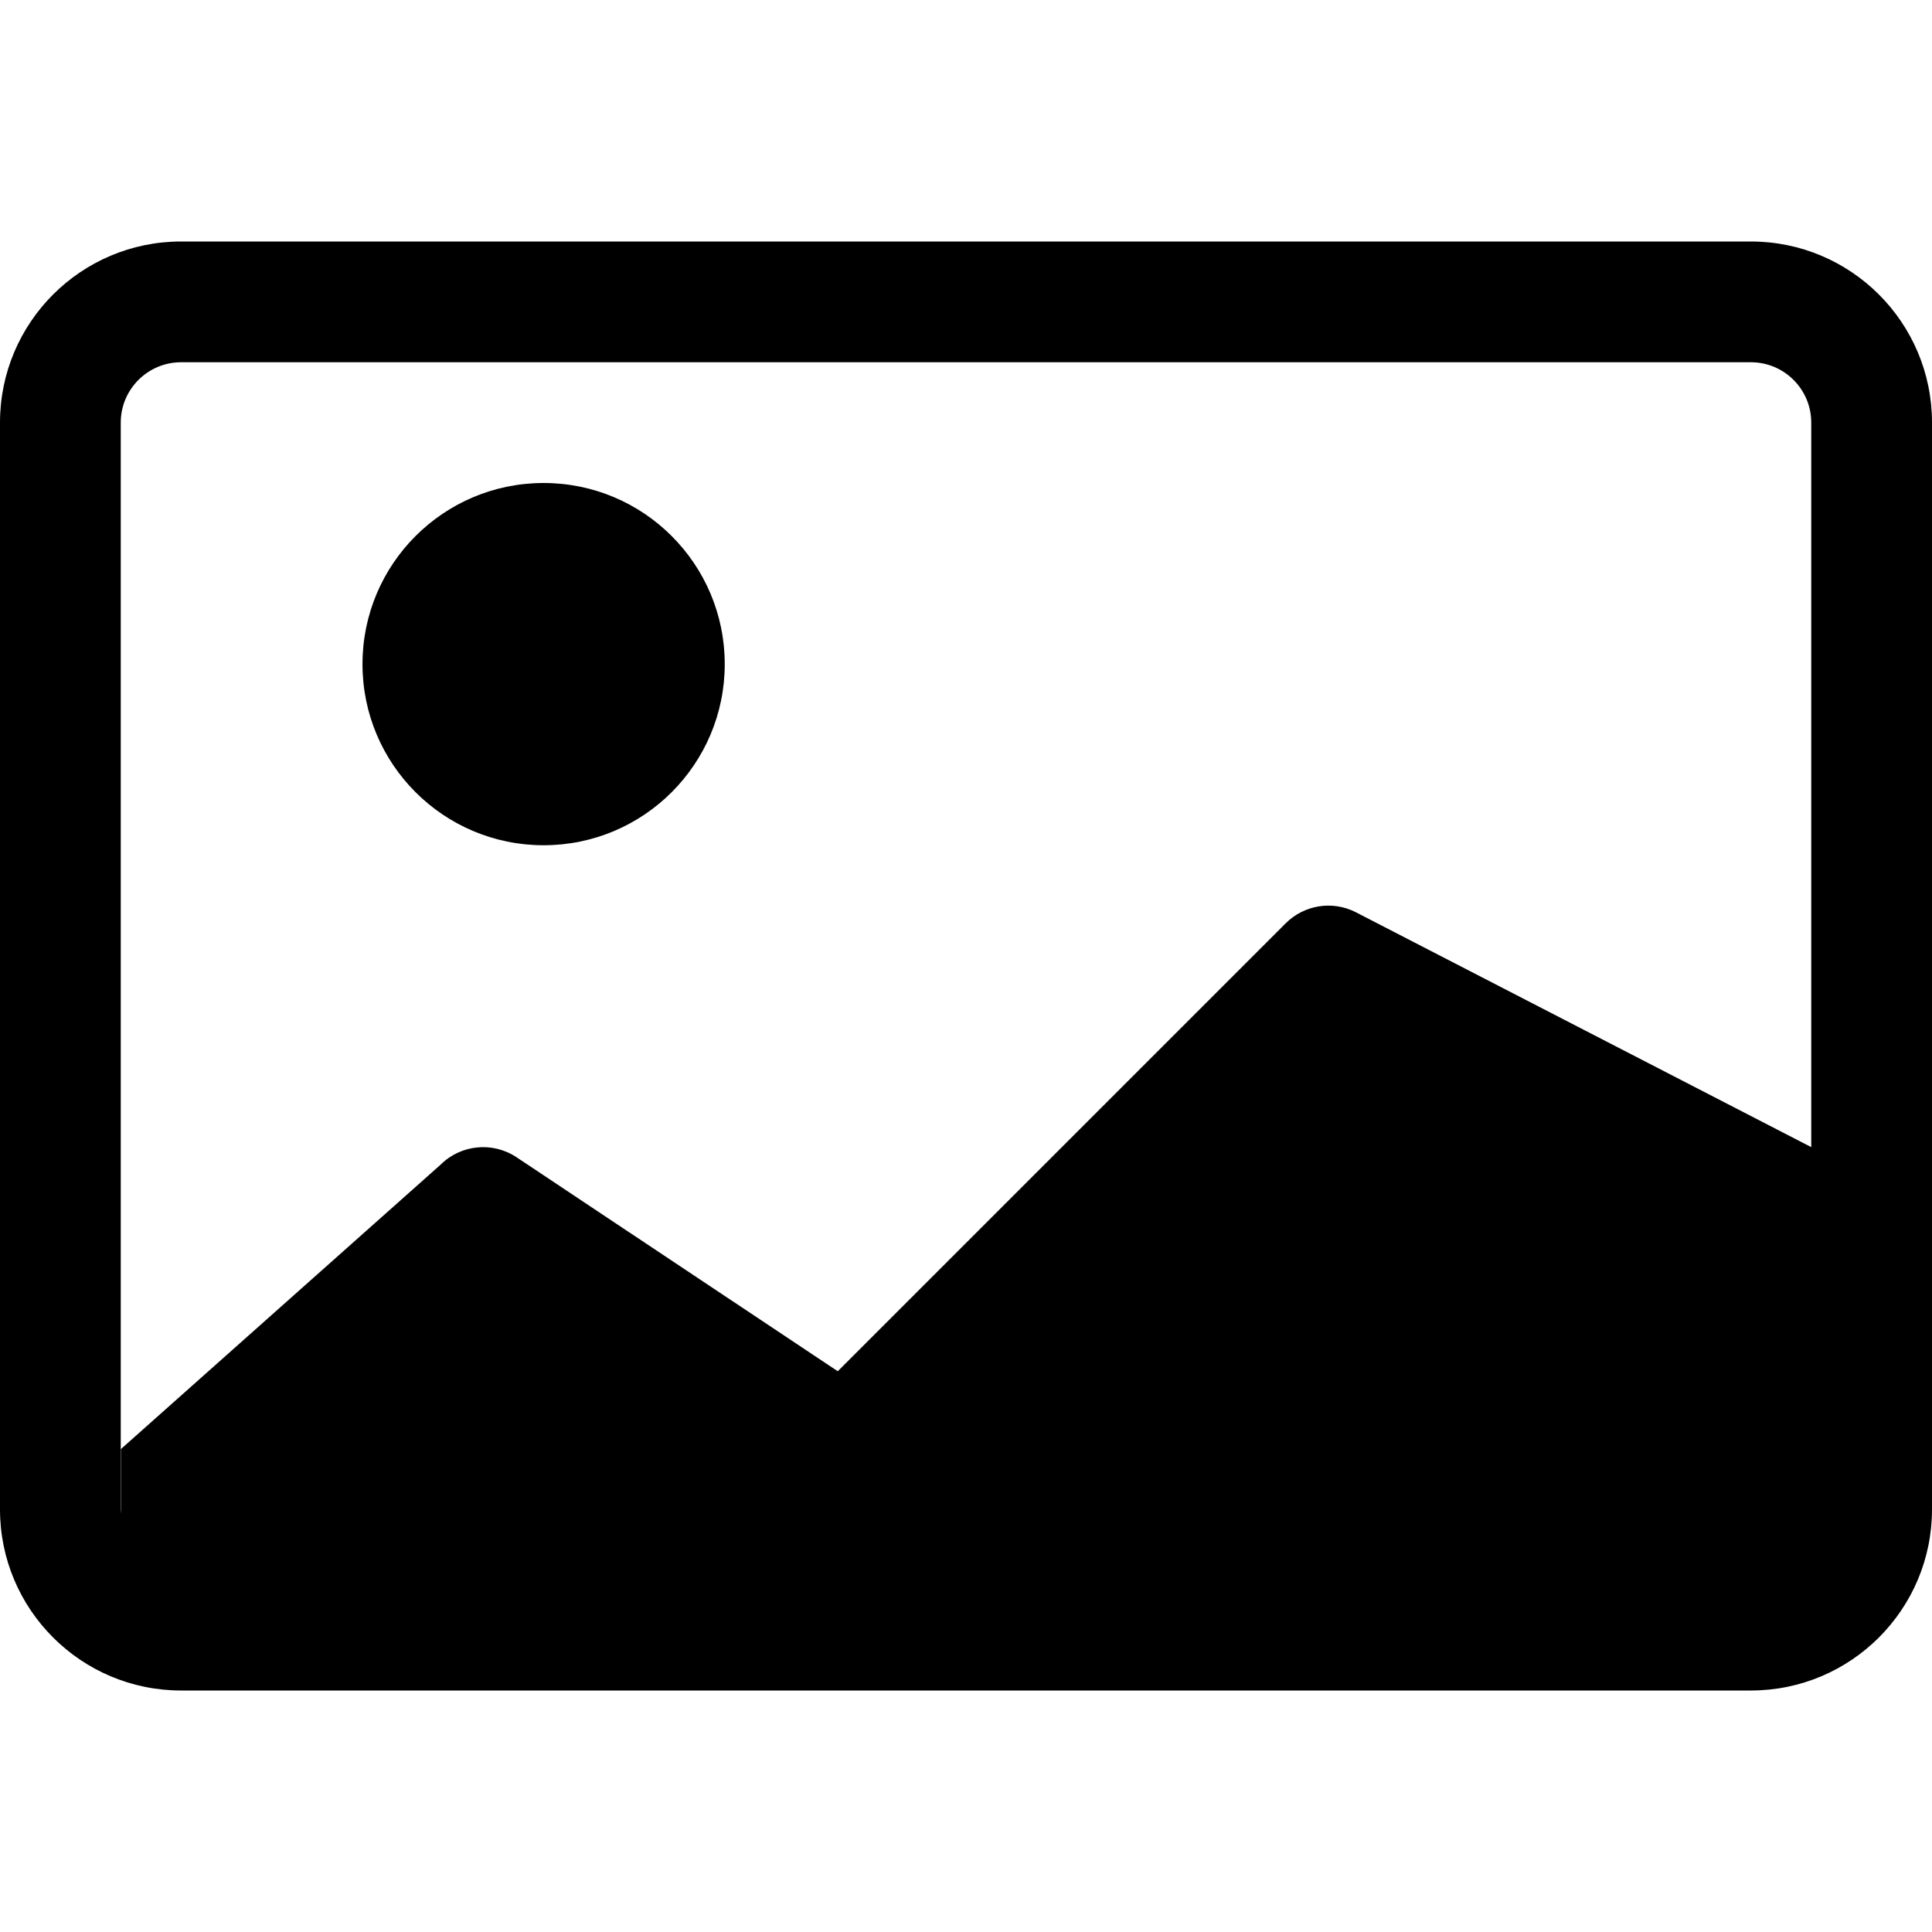
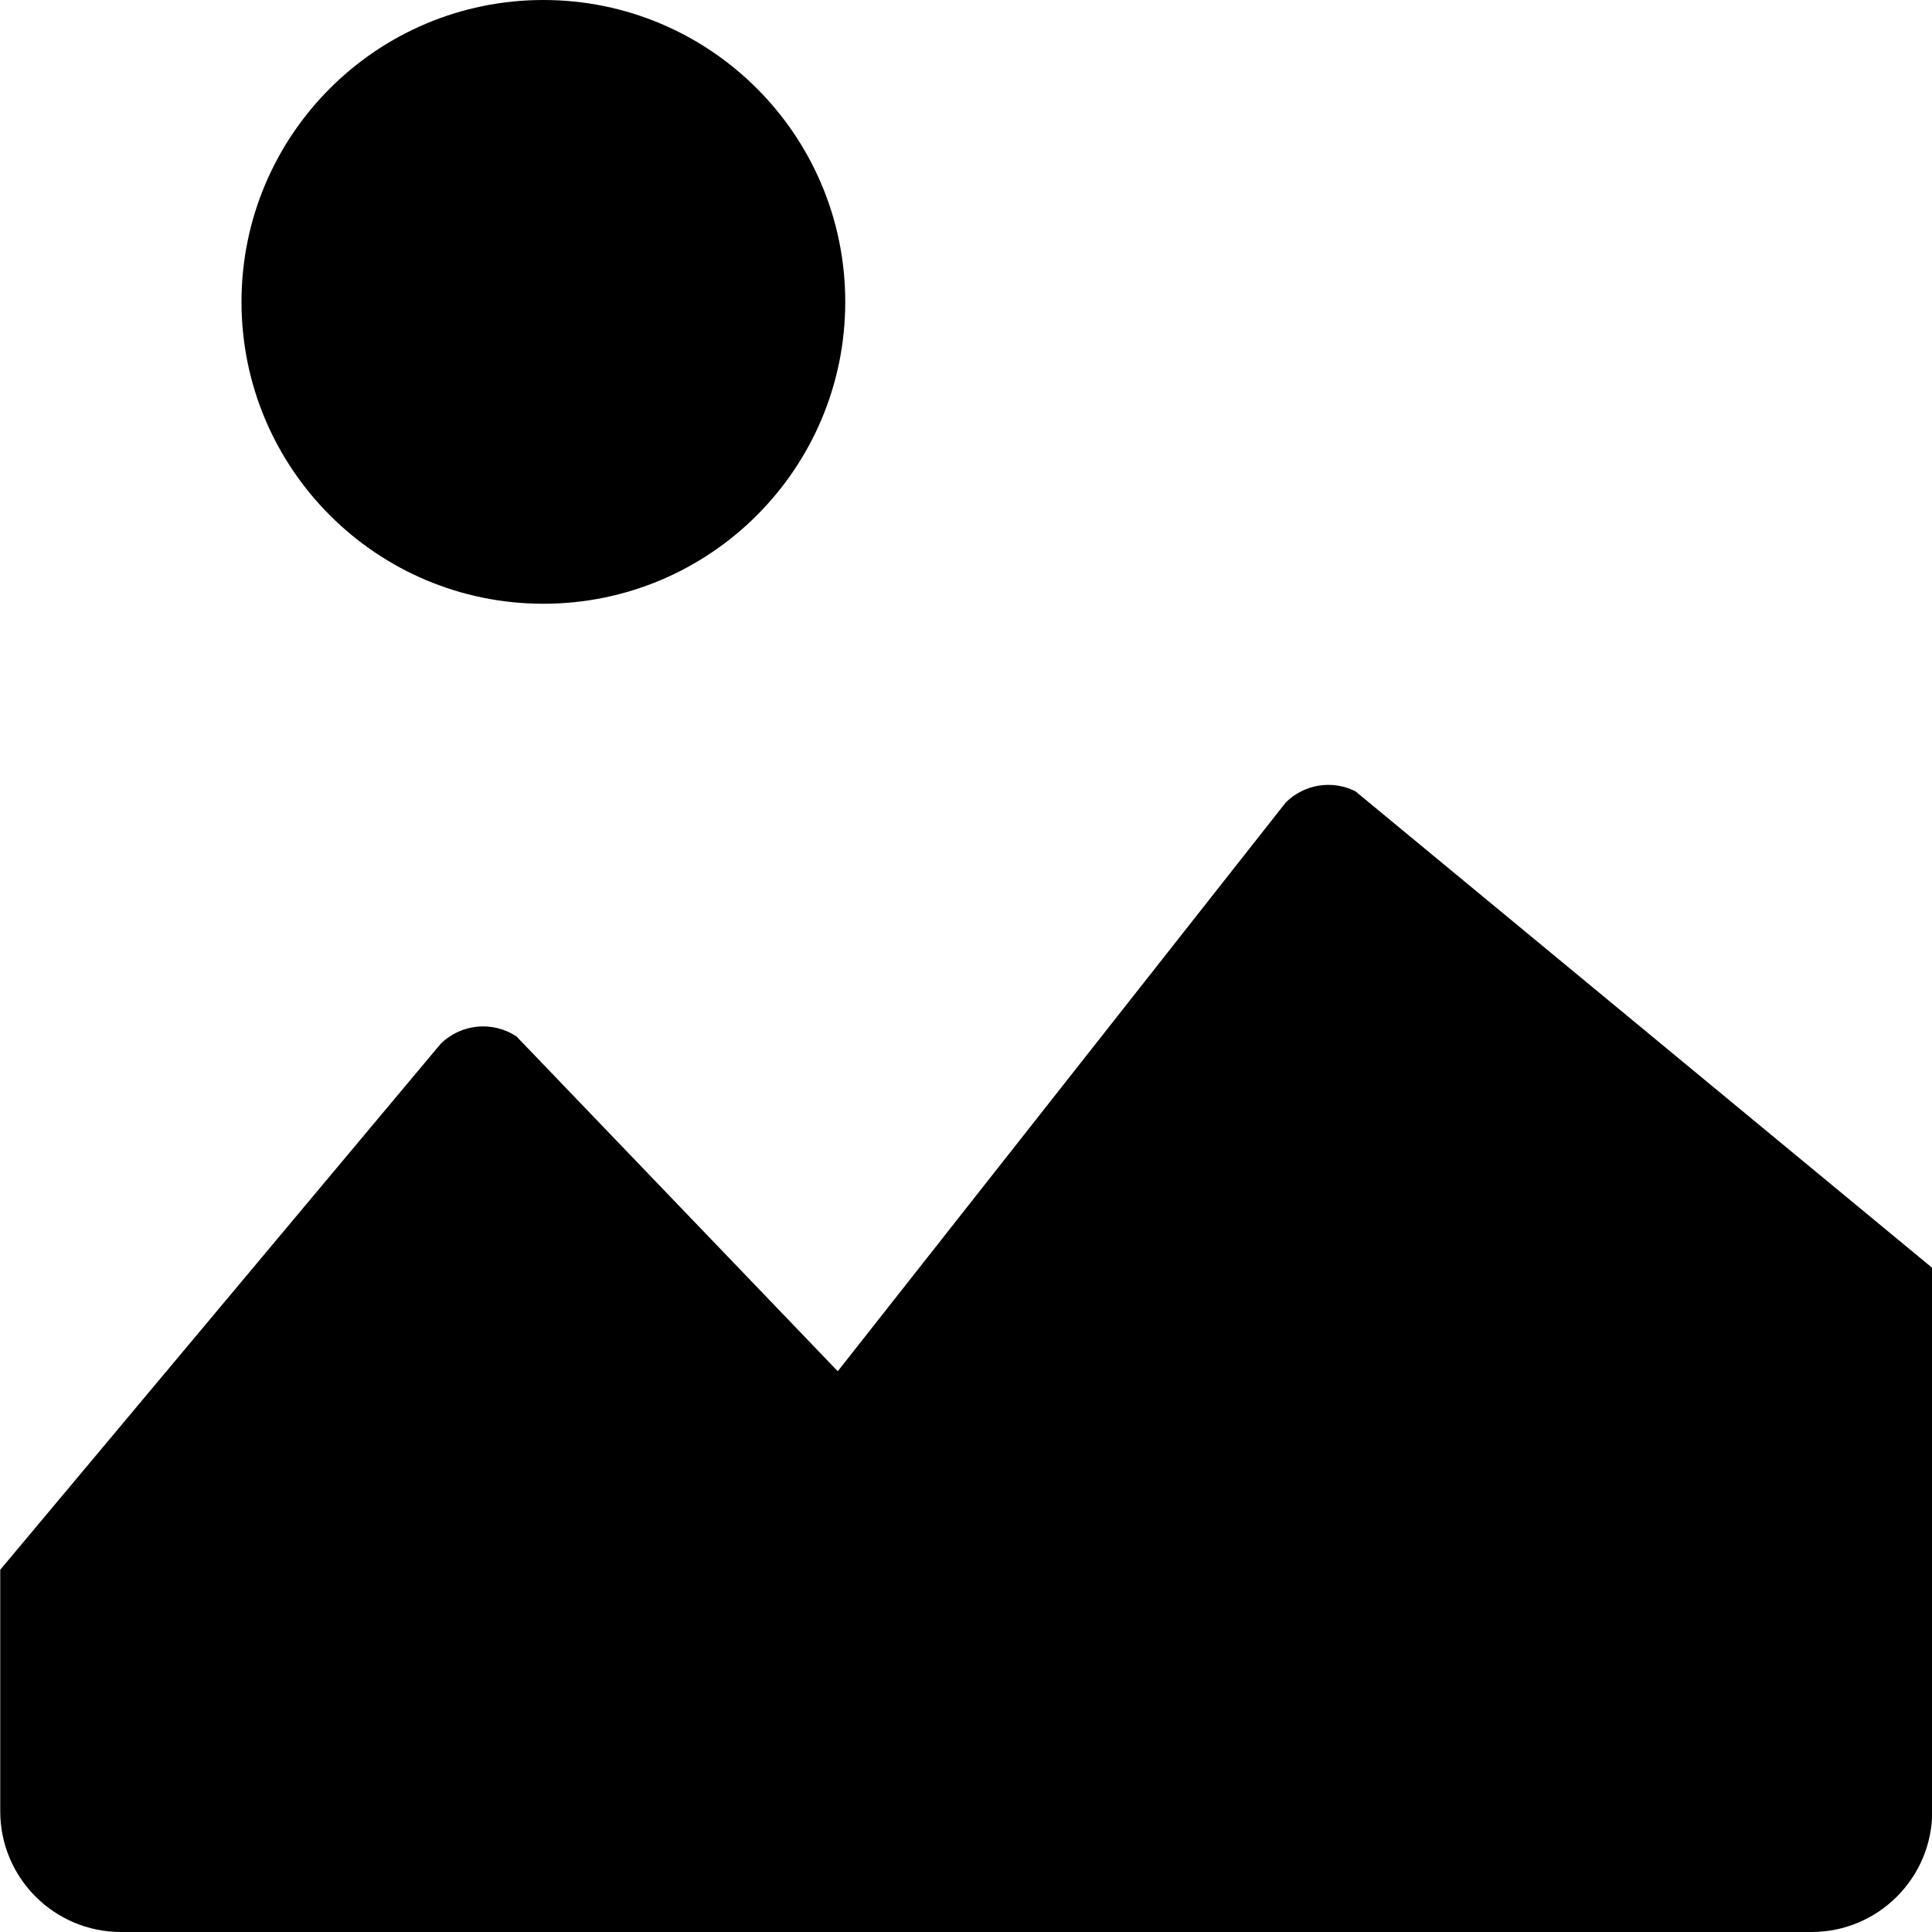
- <svg xmlns="http://www.w3.org/2000/svg" width="21" height="21" fill="currentColor" class="bi bi-card-image" viewBox="0 0 16 16">
-   <path d="M6.002 5.5a1.5 1.5 0 1 1-3 0 1.5 1.5 0 0 1 3 0z" />
-   <path d="M1.5 2A1.5 1.5 0 0 0 0 3.5v9A1.5 1.5 0 0 0 1.5 14h13a1.5 1.5 0 0 0 1.5-1.5v-9A1.5 1.5 0 0 0 14.5 2h-13zm13 1a.5.5 0 0 1 .5.5v6l-3.775-1.947a.5.5 0 0 0-.577.093l-3.71 3.71-2.66-1.772a.5.5 0 0 0-.63.062L1.002 12v.54A.505.505 0 0 1 1 12.5v-9a.5.5 0 0 1 .5-.5h13z" />
+ <svg xmlns="http://www.w3.org/2000/svg" width="16" height="16" fill="currentColor" class="bi bi-image-alt" viewBox="0 0 16 16">
+   <path d="M7 2.5a2.5 2.5 0 1 1-5 0 2.5 2.5 0 0 1 5 0zm4.225 4.053a.5.5 0 0 0-.577.093l-3.71 4.71-2.66-2.772a.5.5 0 0 0-.63.062L.002 13v2a1 1 0 0 0 1 1h14a1 1 0 0 0 1-1v-4.5l-4.777-3.947z" />
</svg>
